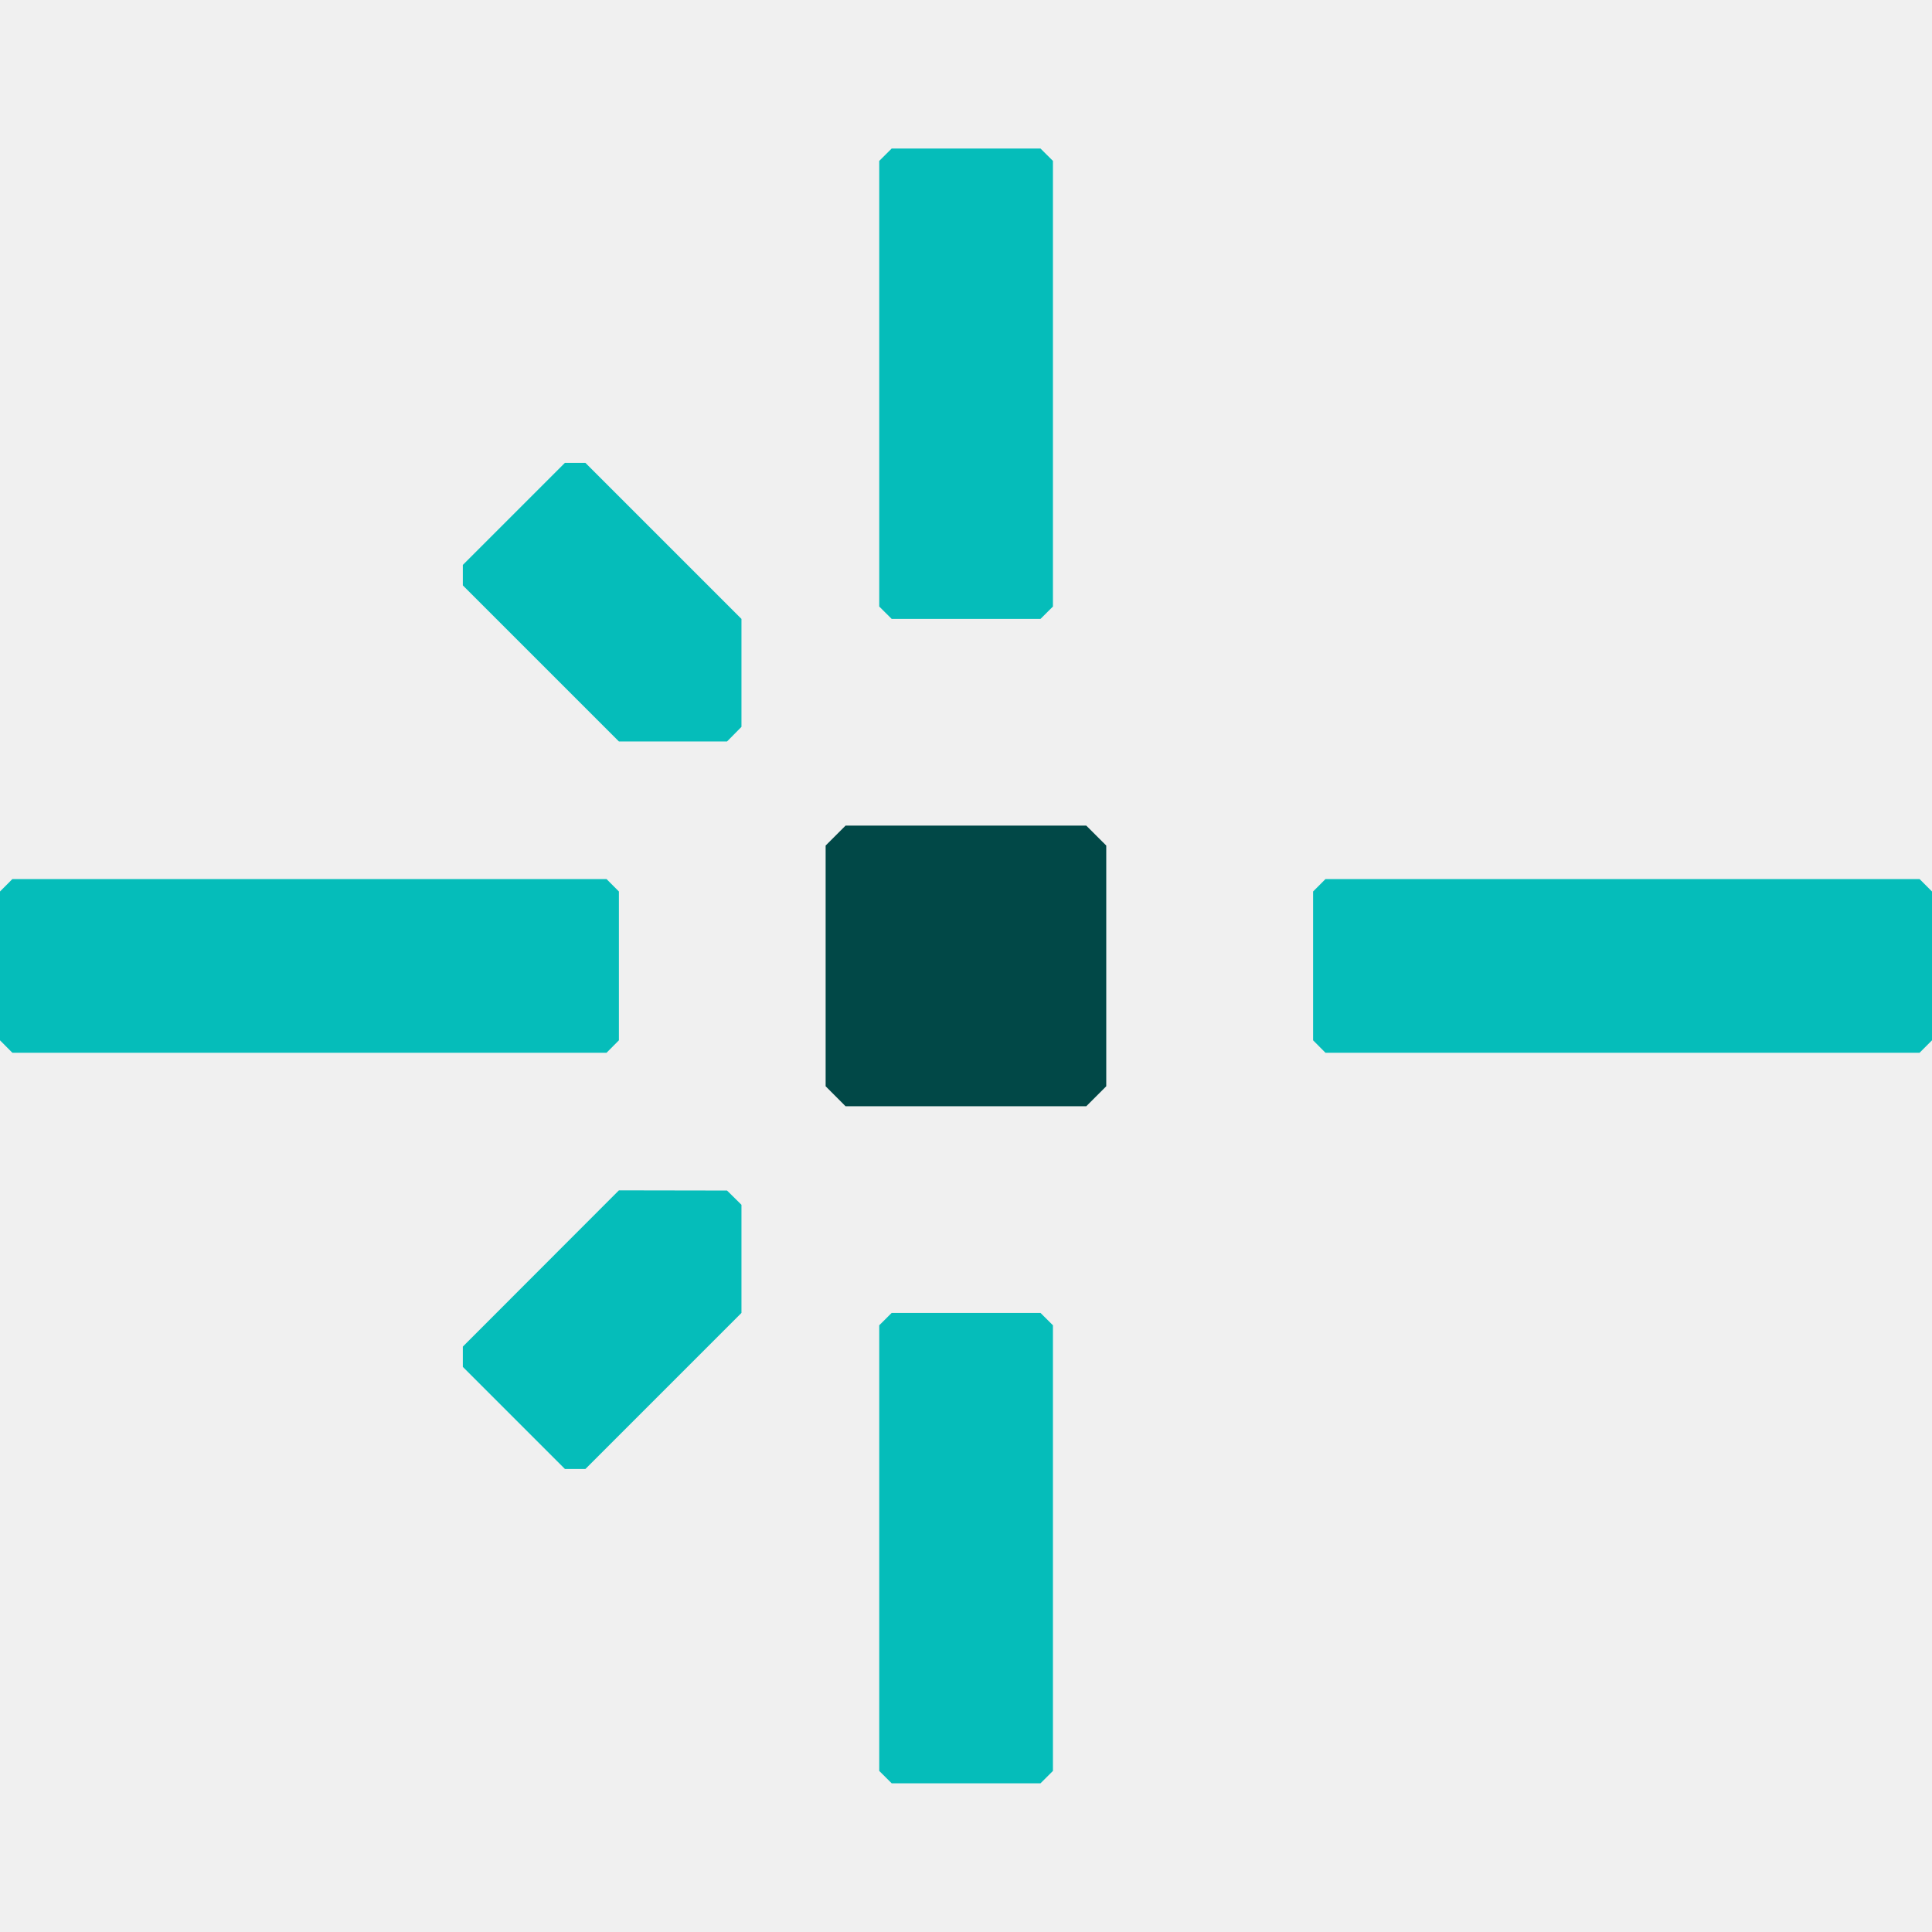
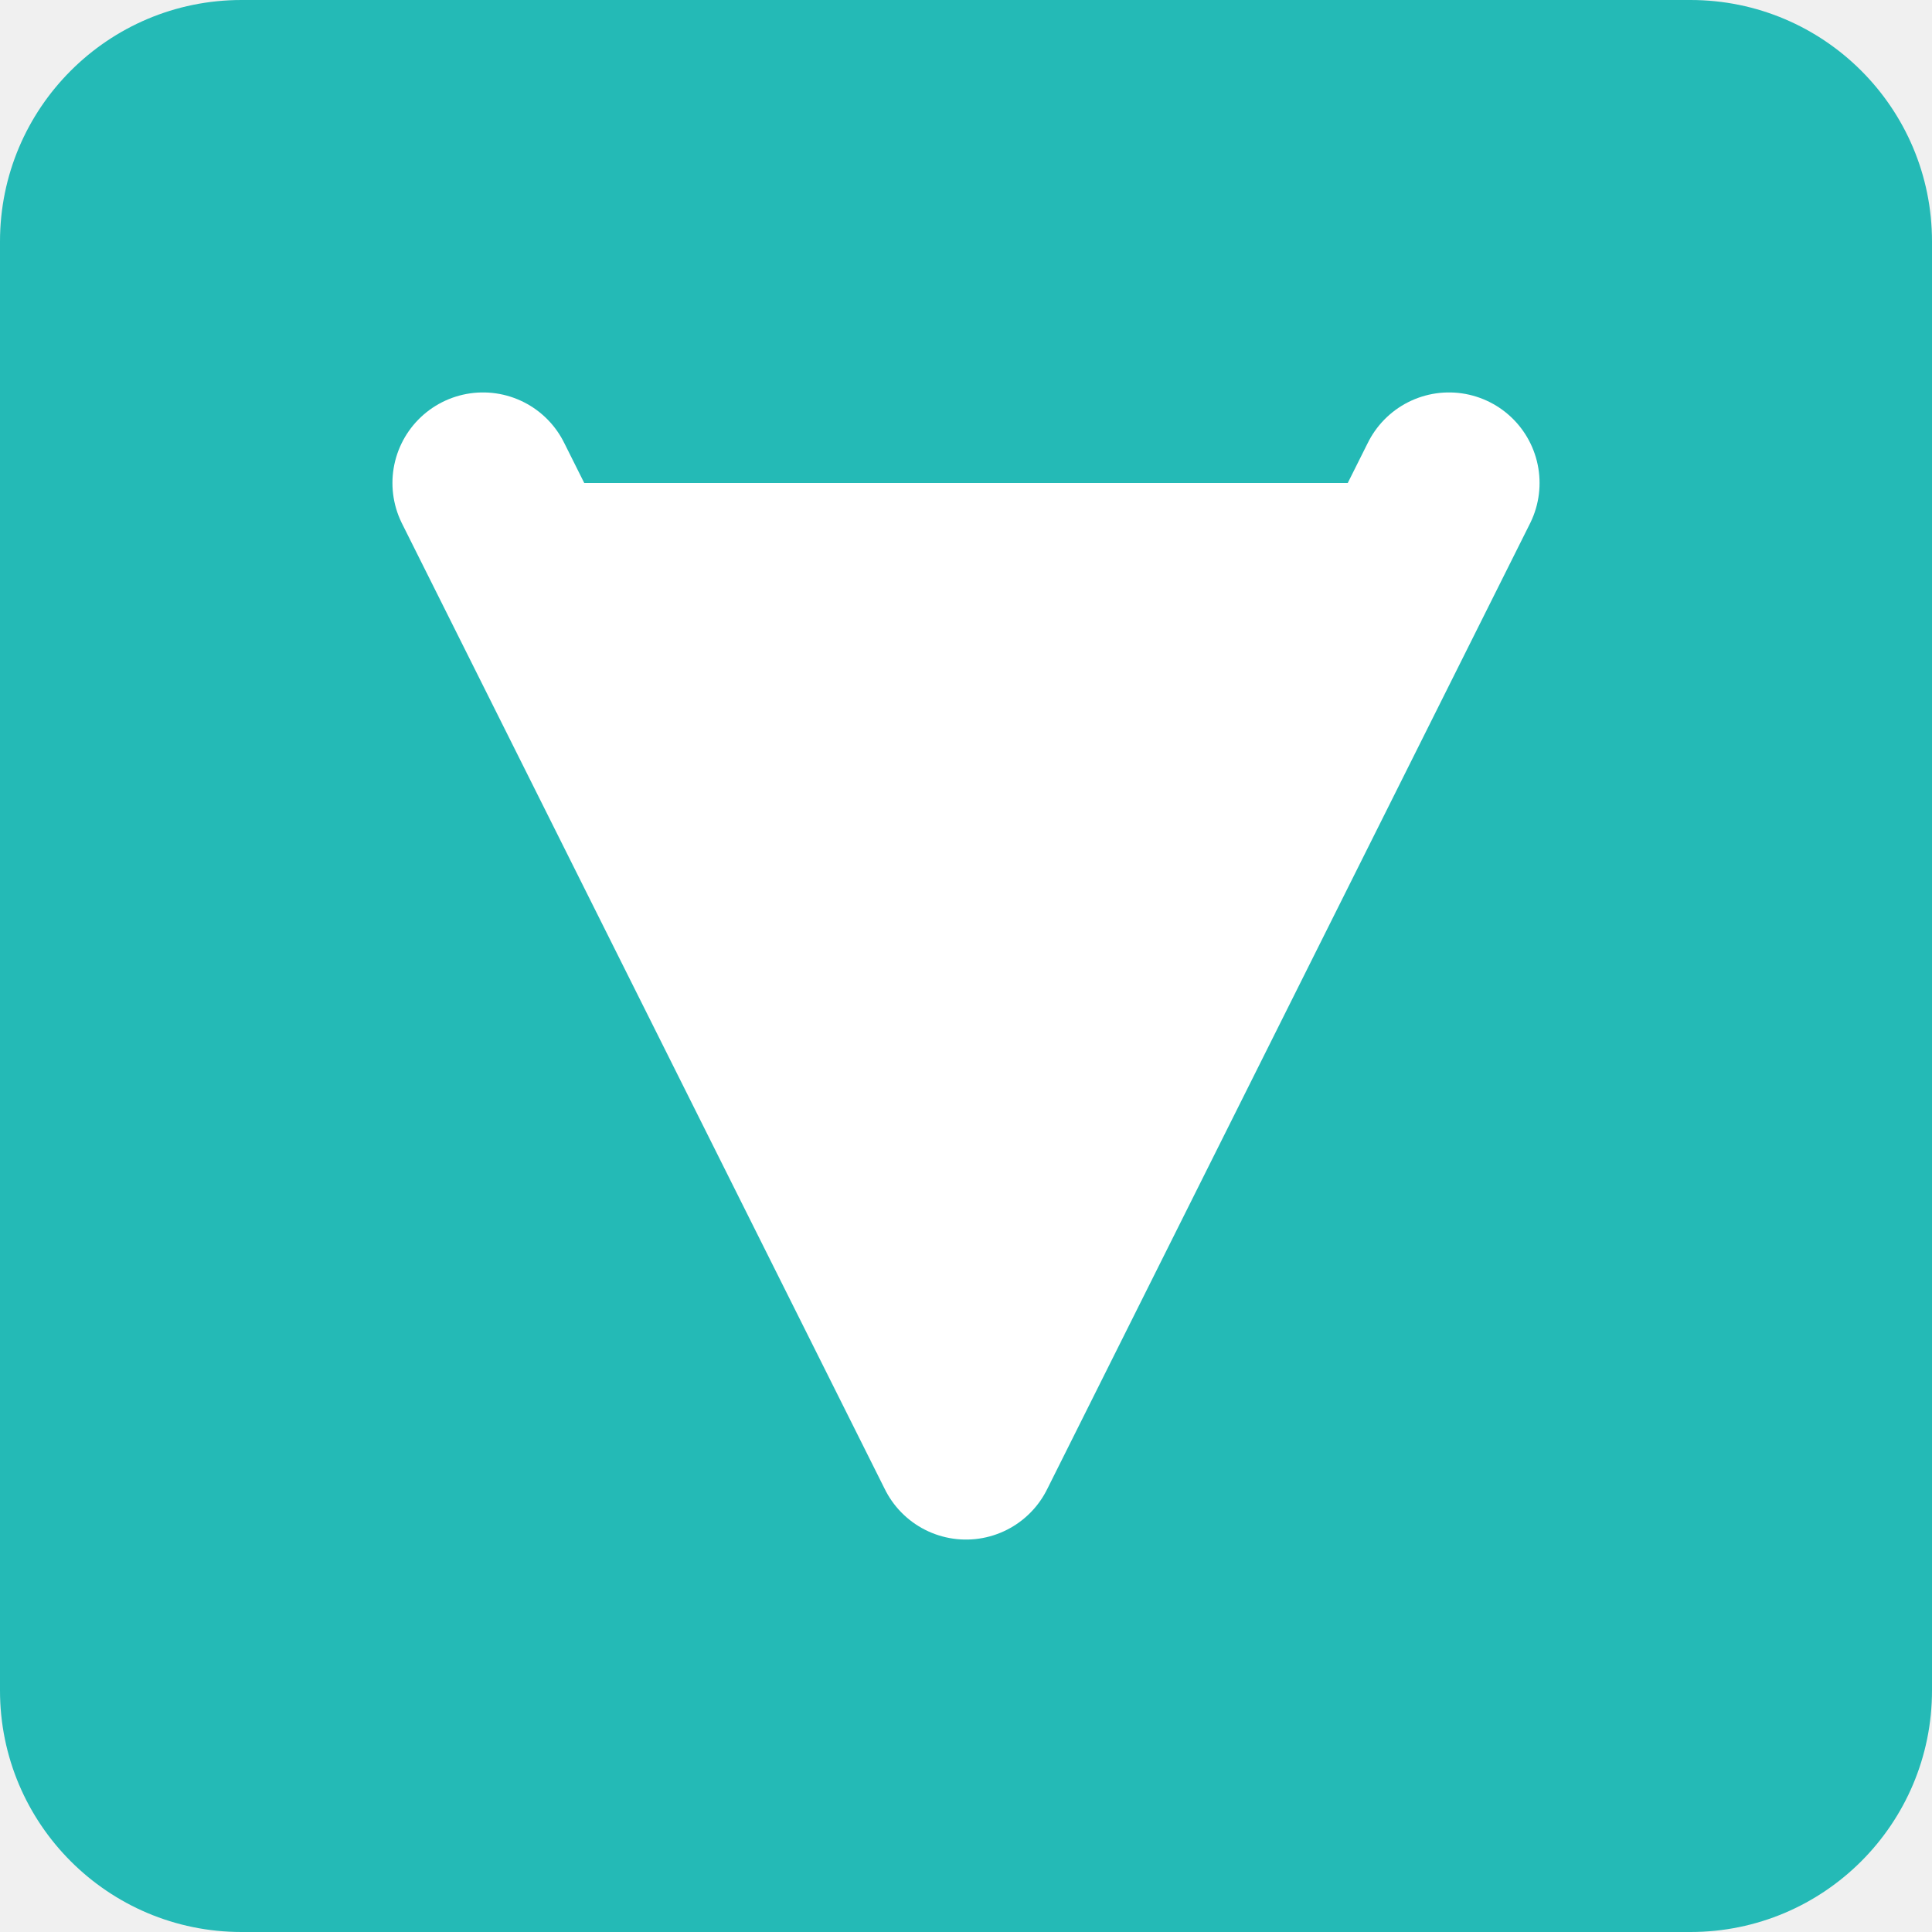
<svg xmlns="http://www.w3.org/2000/svg" width="32" height="32" viewBox="0 0 32 32" fill="none">
  <style>
-     .favicon-center-dot {
-       fill: #014847;
+     .favicon-bg {
+       fill: #24bab6;
    }

-     .favicon-lines {
-       fill: #05BDBA;
+     .favicon-text {
+       fill: #fff;
    }

    @media (prefers-color-scheme: dark) {
-       .favicon-center-dot {
-         fill: #fff;
+       .favicon-bg {
+         fill: #2276b5;
      }

-       .favicon-lines {
-         fill: #05BDBA;
+       .favicon-text {
+         fill: #fff;
      }
    }
  </style>
-   <path class="favicon-center-dot" stroke="none" d="M17.992 18.323H14.005L13.675 17.992V14.005L14.005 13.675H17.992L18.323 14.005V17.992L17.992 18.323Z" />
-   <g class="favicon-lines" stroke="none">
-     <path d="M9.696 24.331H9.357L7.666 22.64V22.304L10.251 19.716L12.042 19.719L12.281 19.955V21.746L9.696 24.331Z" />
-     <path d="M7.666 9.696V9.357L9.357 7.666H9.696L12.281 10.251V12.039L12.042 12.281H10.251L7.666 9.696Z" />
-     <path d="M10.046 17.437H0.205L0 17.231V14.766L0.205 14.56H10.046L10.251 14.766V17.231L10.046 17.437Z" />
-     <path d="M31.794 17.437H21.954L21.749 17.231V14.766L21.954 14.56H31.794L32 14.766V17.231L31.794 17.437Z" />
-     <path d="M14.563 10.046V2.665L14.769 2.46H17.234L17.44 2.665V10.046L17.234 10.251H14.769L14.563 10.046Z" />
-     <path d="M14.563 29.332V21.951L14.769 21.746H17.234L17.44 21.951V29.332L17.234 29.537H14.769L14.563 29.332Z" />
-   </g>
+   <rect class="favicon-bg" width="32" height="32" rx="4" />
+   <path class="favicon-text" d="M8 8 L16 24 L24 8" stroke="#fff" stroke-width="3" fill="none" stroke-linecap="round" stroke-linejoin="round" />
</svg>
